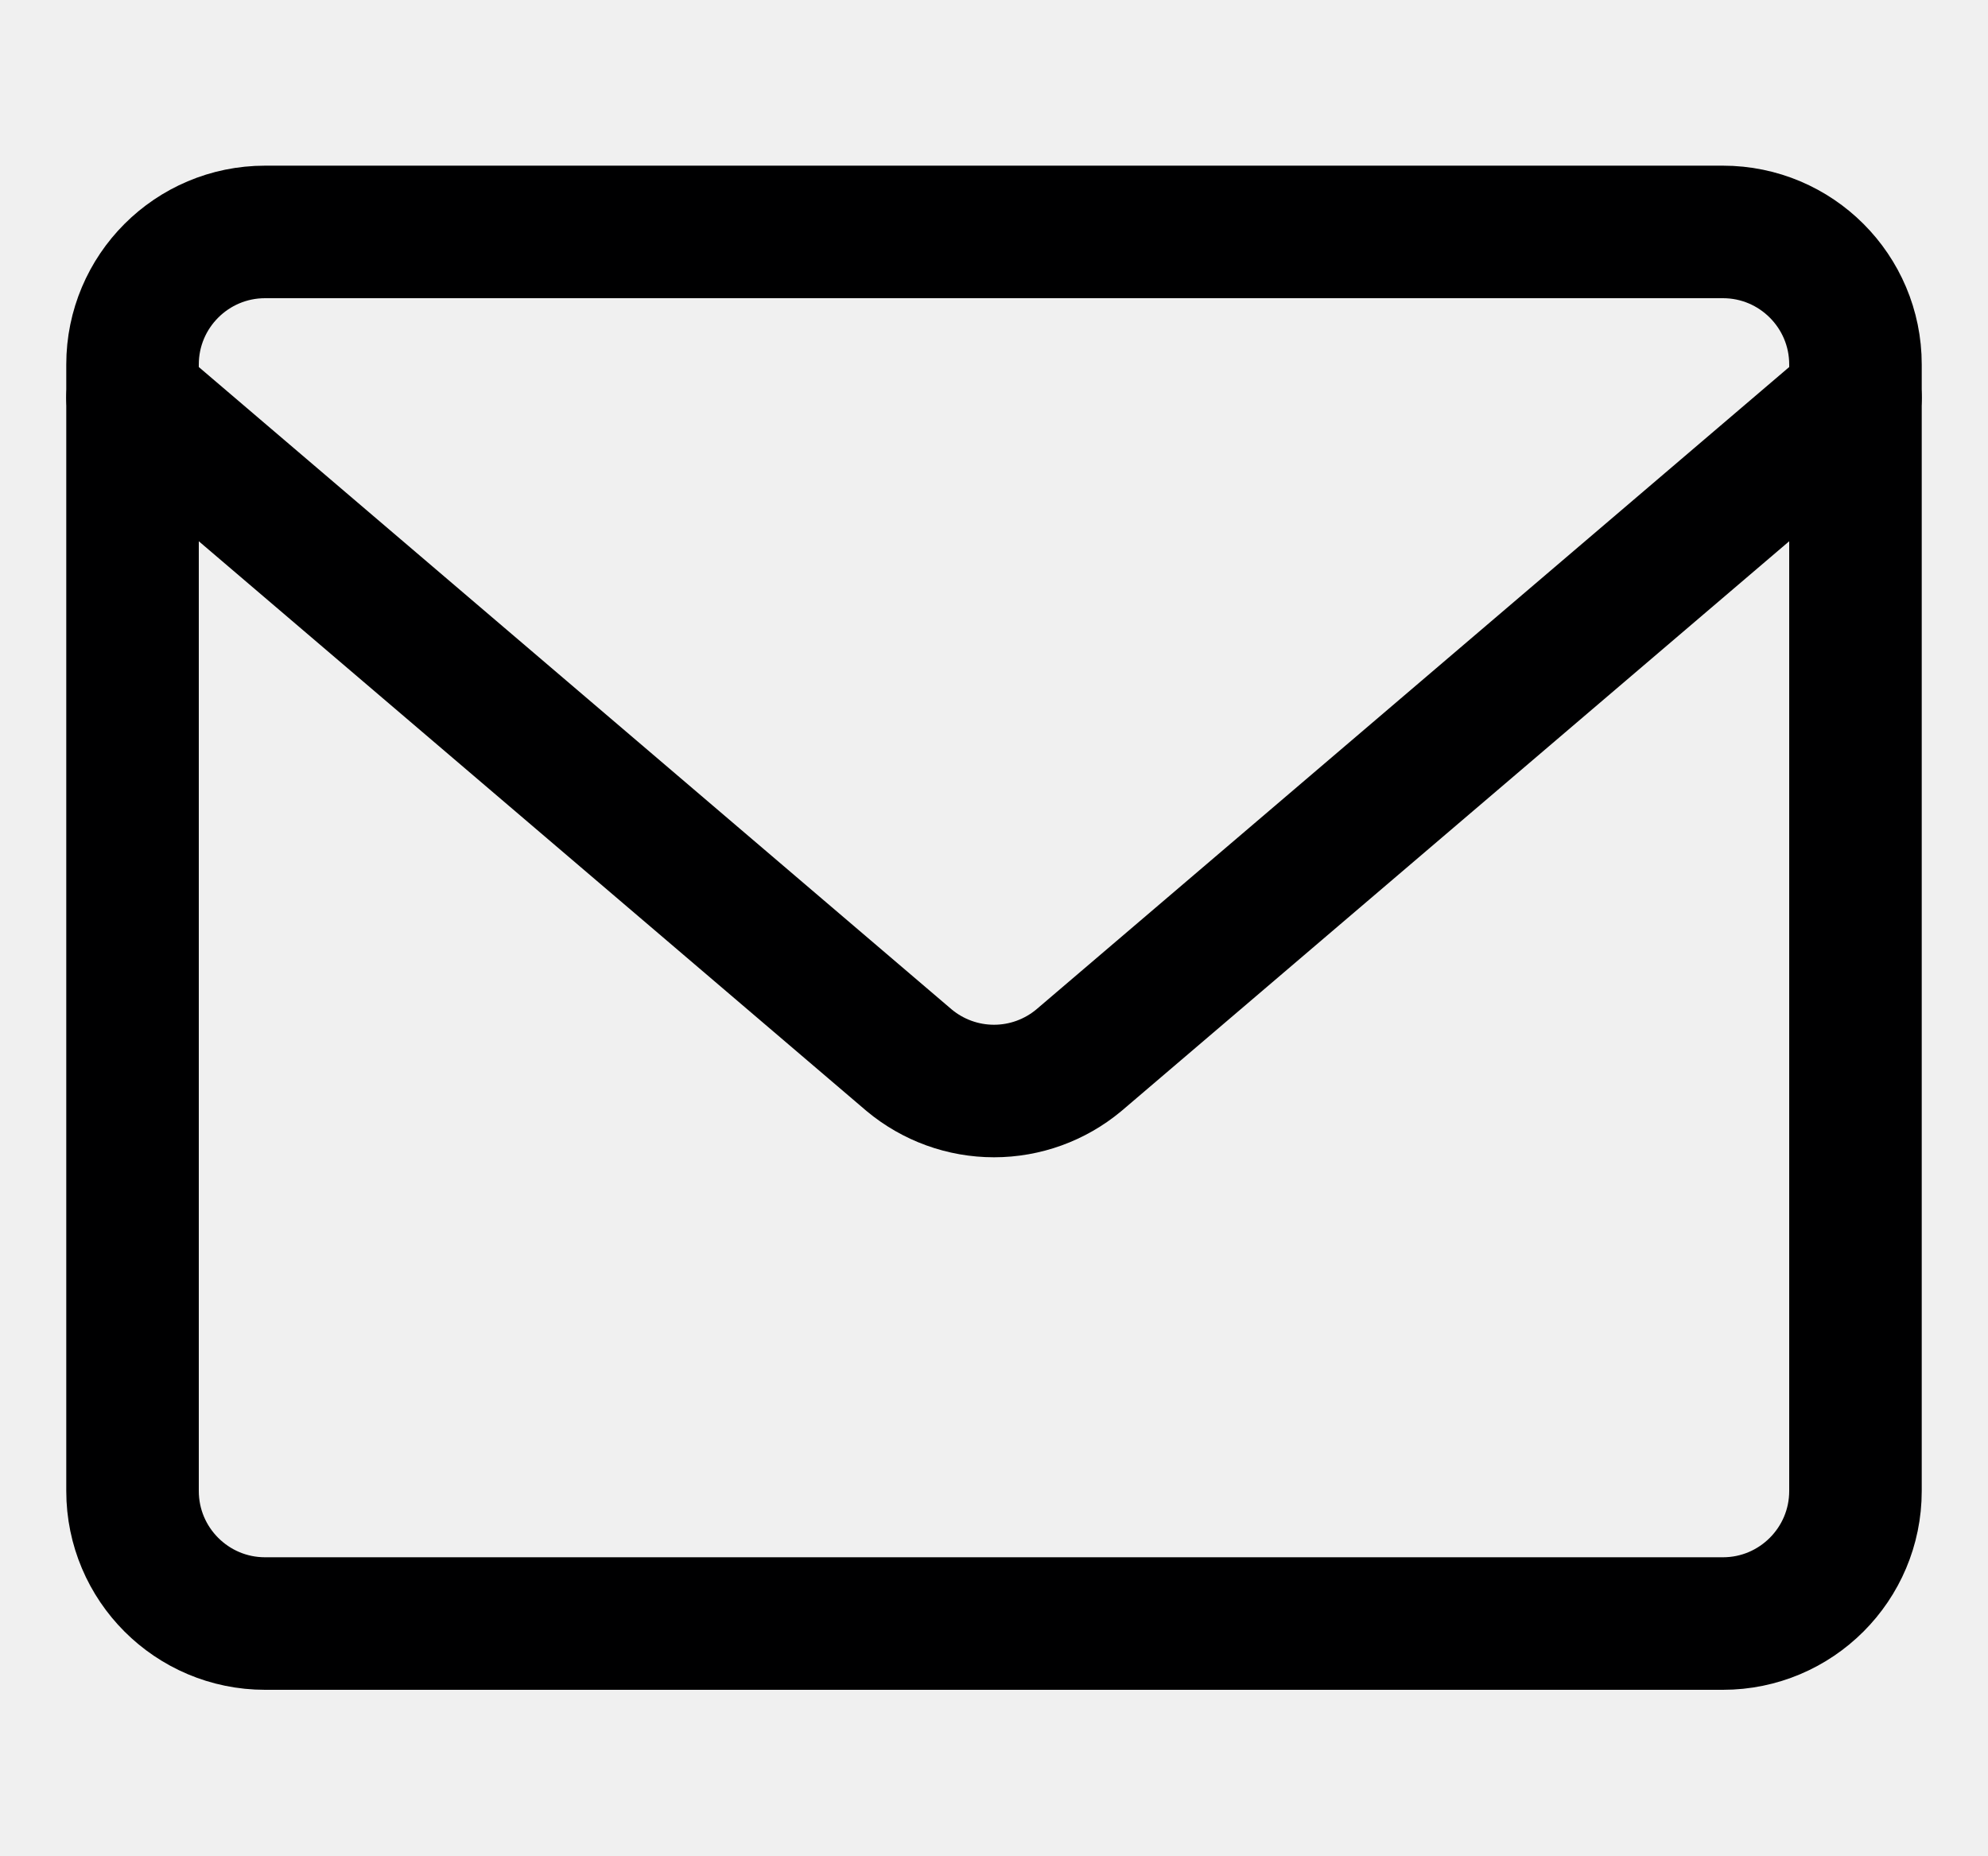
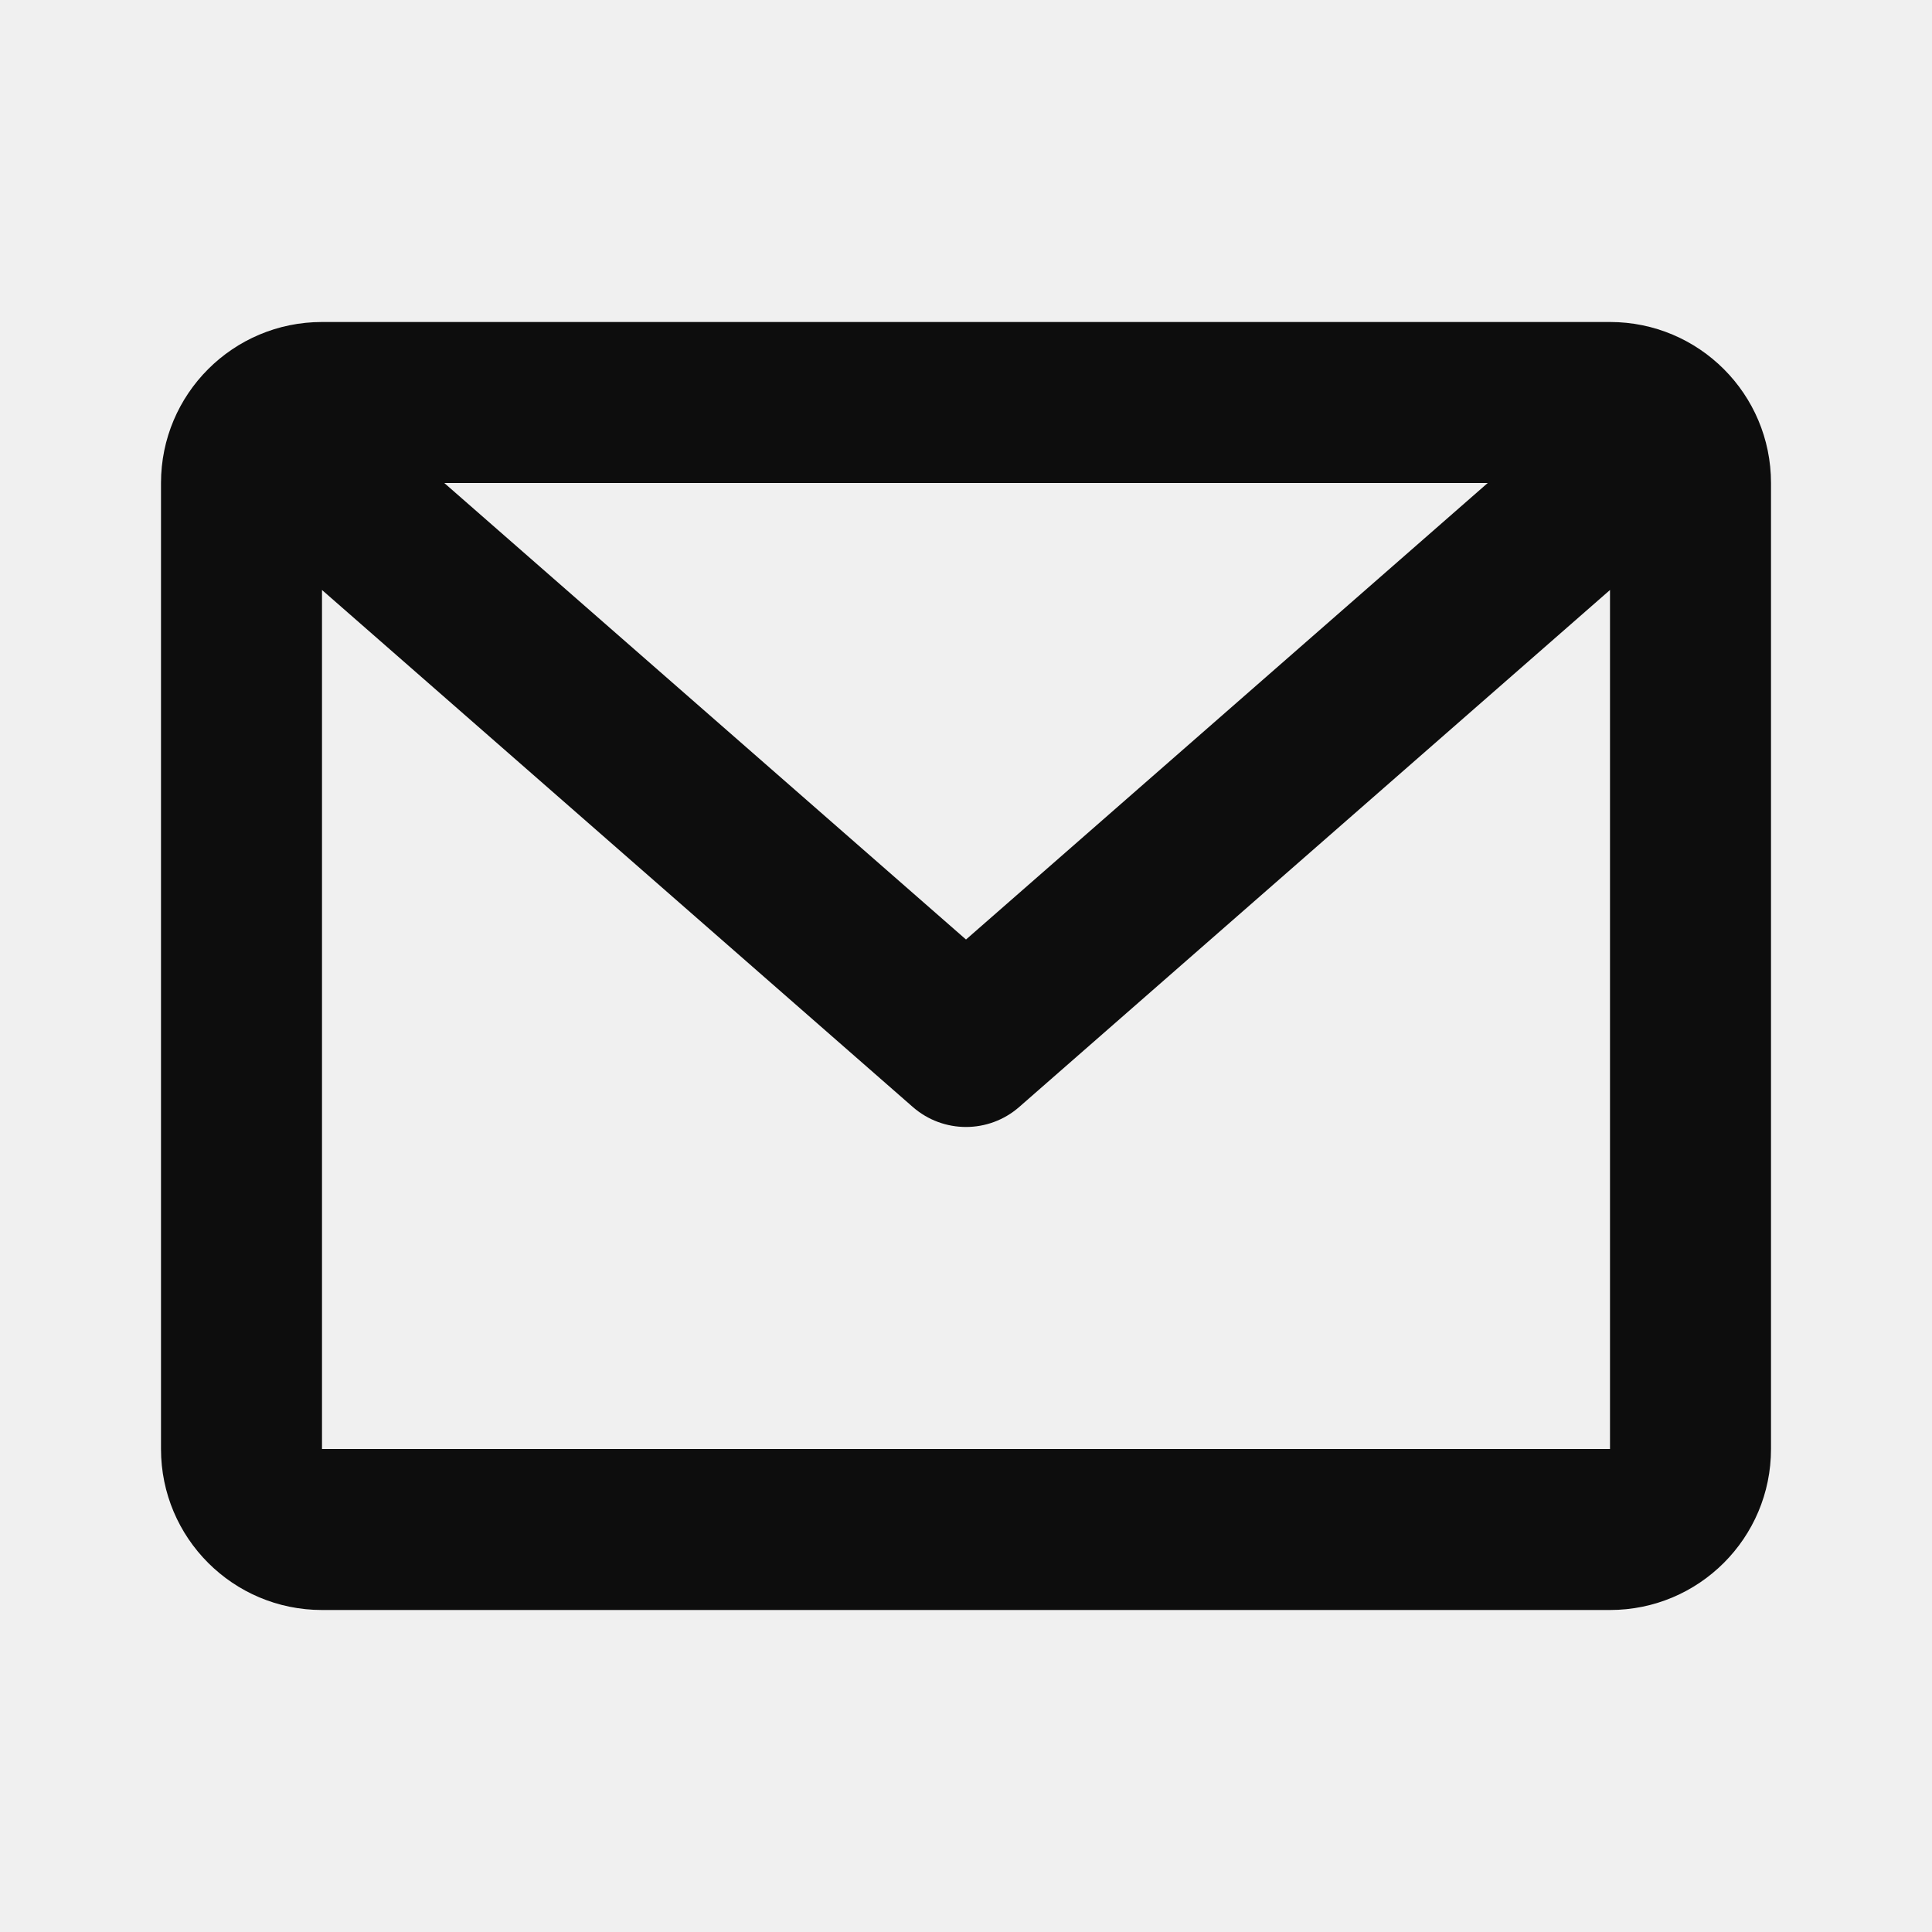
- <svg xmlns="http://www.w3.org/2000/svg" width="15" height="14" viewBox="0 0 15 14" fill="none">
-   <g clip-path="url(#clip0_1545_11831)">
-     <path d="M13 1.75H2C1.448 1.75 1 2.198 1 2.75V11.25C1 11.802 1.448 12.25 2 12.25H13C13.552 12.25 14 11.802 14 11.25V2.75C14 2.198 13.552 1.75 13 1.75Z" stroke="#000001" stroke-linecap="round" stroke-linejoin="round" />
-     <path d="M1 3L6.86 8C7.04 8.15 7.266 8.232 7.5 8.232C7.734 8.232 7.96 8.15 8.14 8L14 3" stroke="#000001" stroke-linecap="round" stroke-linejoin="round" />
-   </g>
-   <defs>
-     <clipPath id="clip0_1545_11831">
-       <rect width="14" height="14" fill="white" transform="translate(0.5)" />
-     </clipPath>
-   </defs>
+ <svg xmlns="http://www.w3.org/2000/svg" width="24" height="24" viewBox="0 0 24 24" fill="none">
+   <path d="M2 6C2 4.895 2.895 4 4 4H20C21.105 4 22 4.895 22 6V18C22 19.105 21.105 20 20 20H4C2.895 20 2 19.105 2 18V6ZM5.519 6L12 11.671L18.481 6H5.519ZM20 7.329L12.659 13.753C12.281 14.082 11.719 14.082 11.341 13.753L4 7.329V18H20V7.329Z" fill="#0D0D0D" />
</svg>
